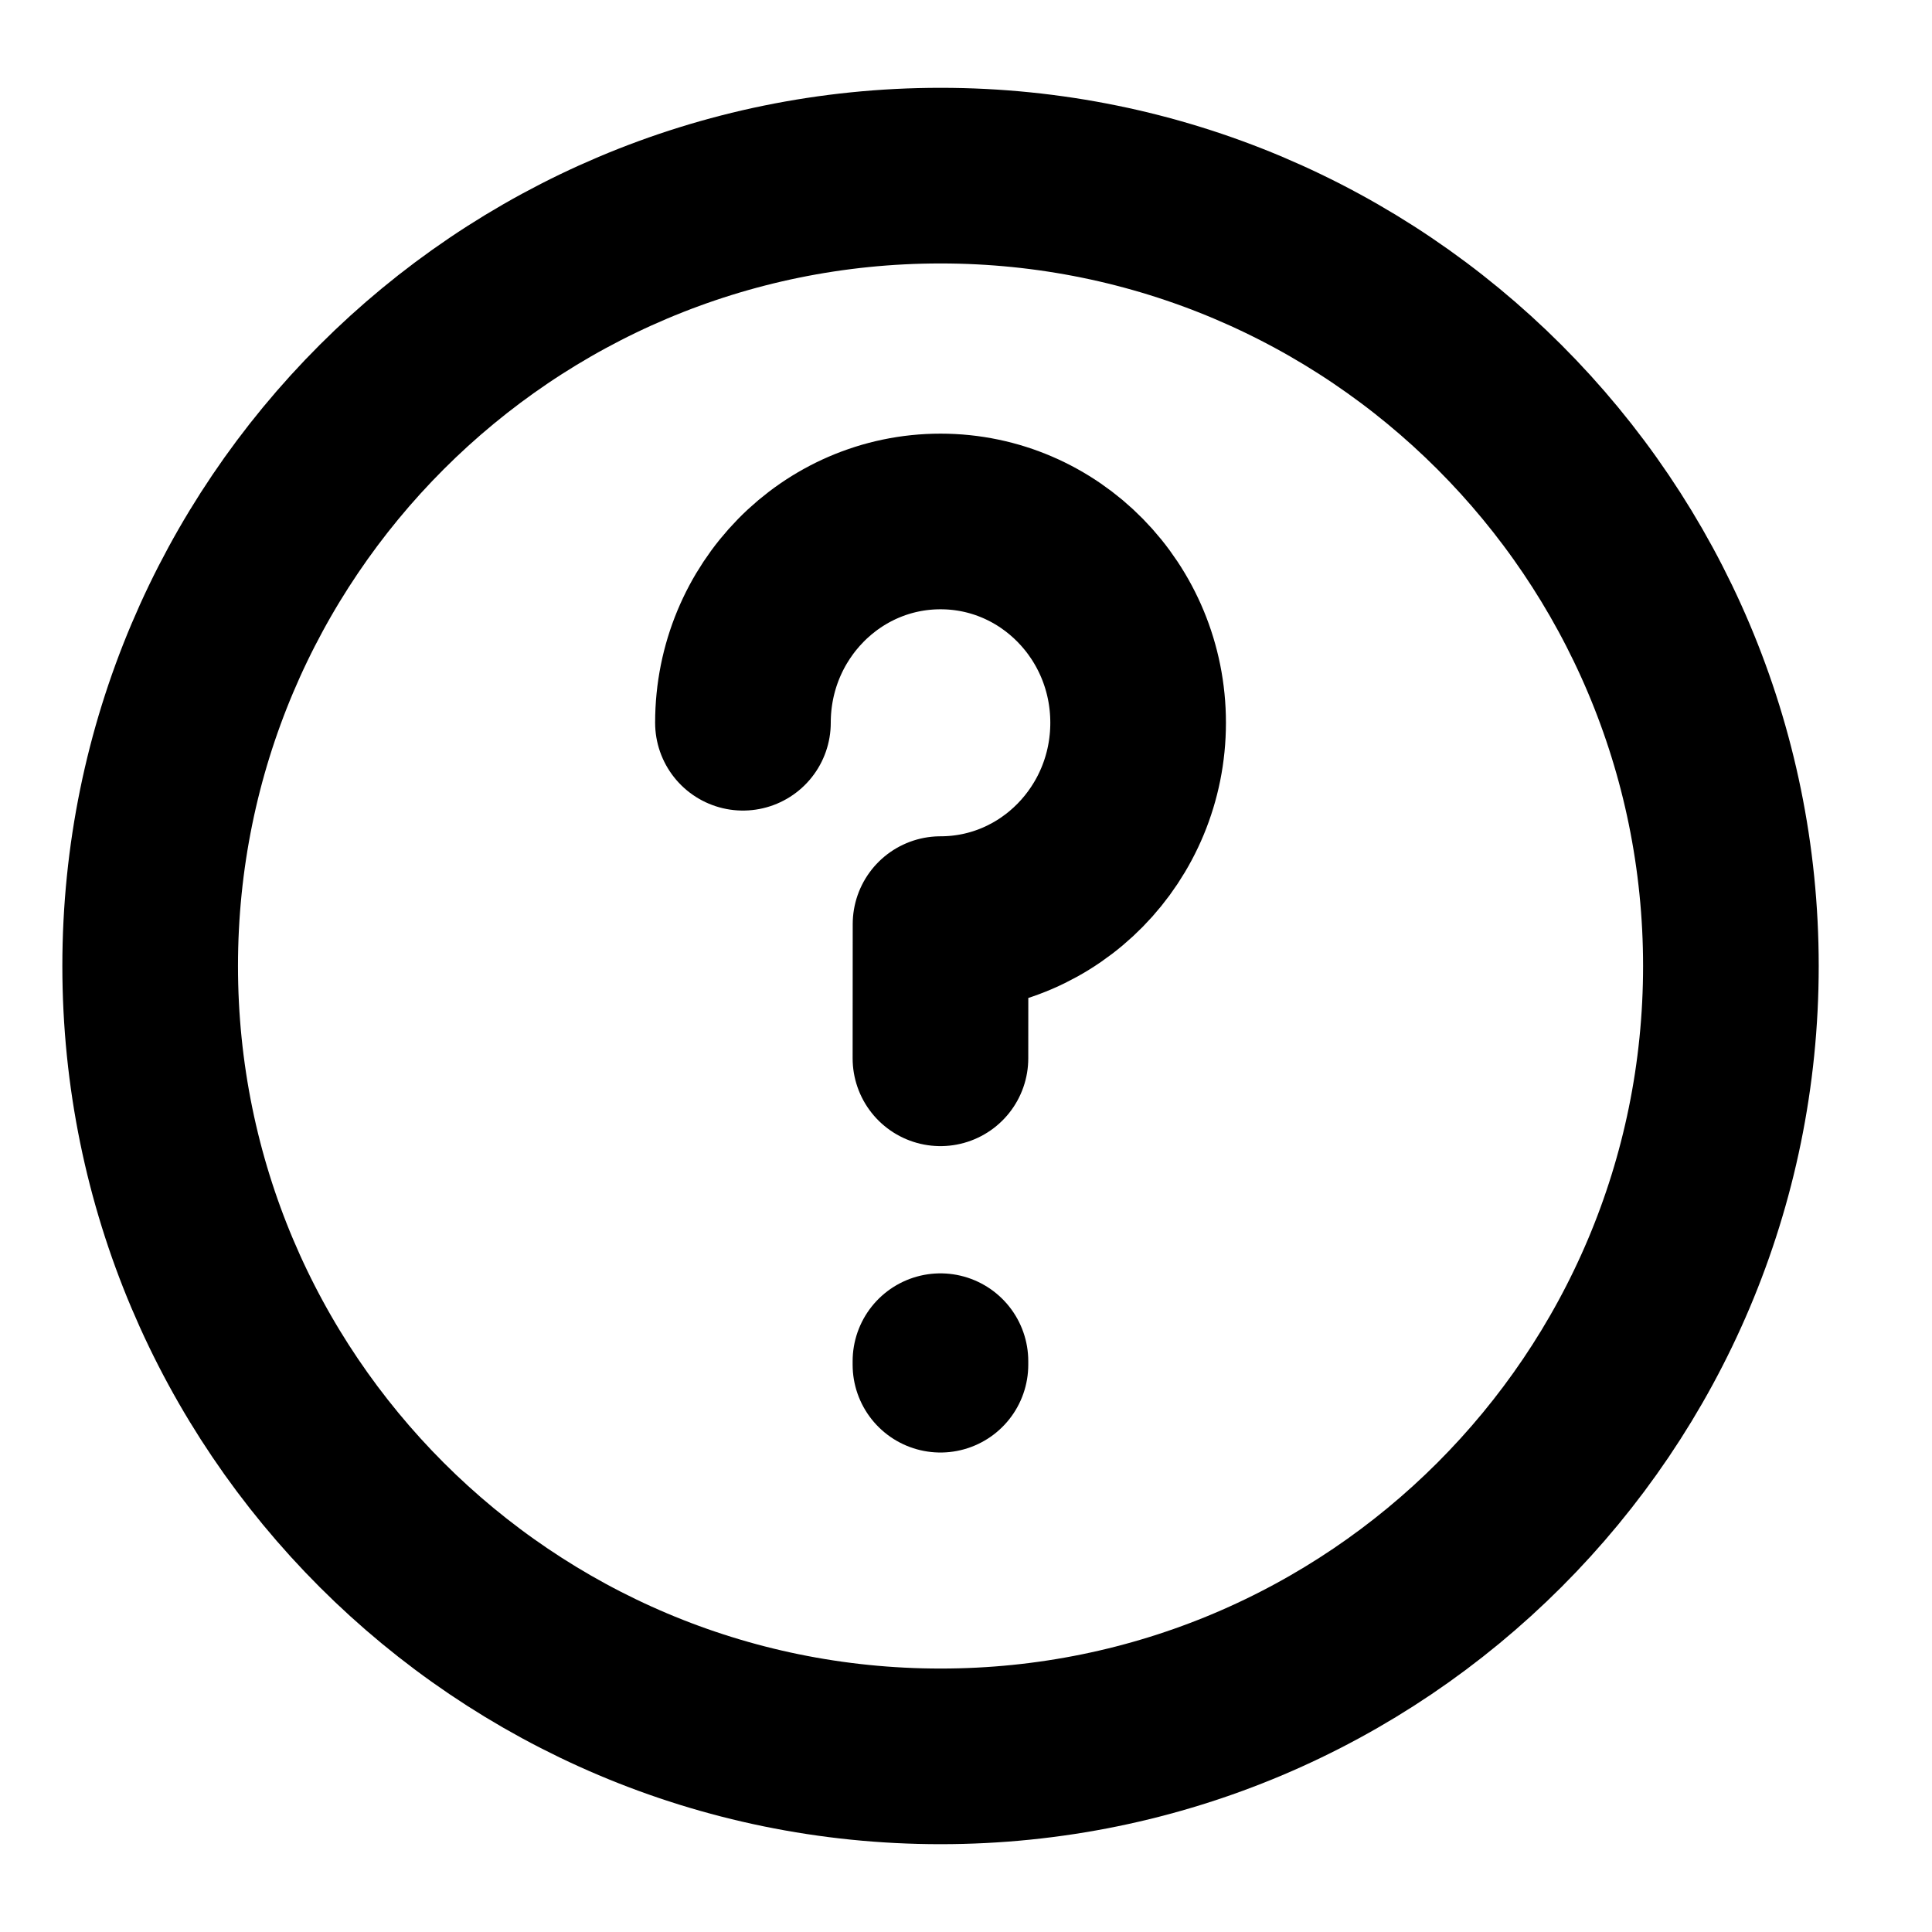
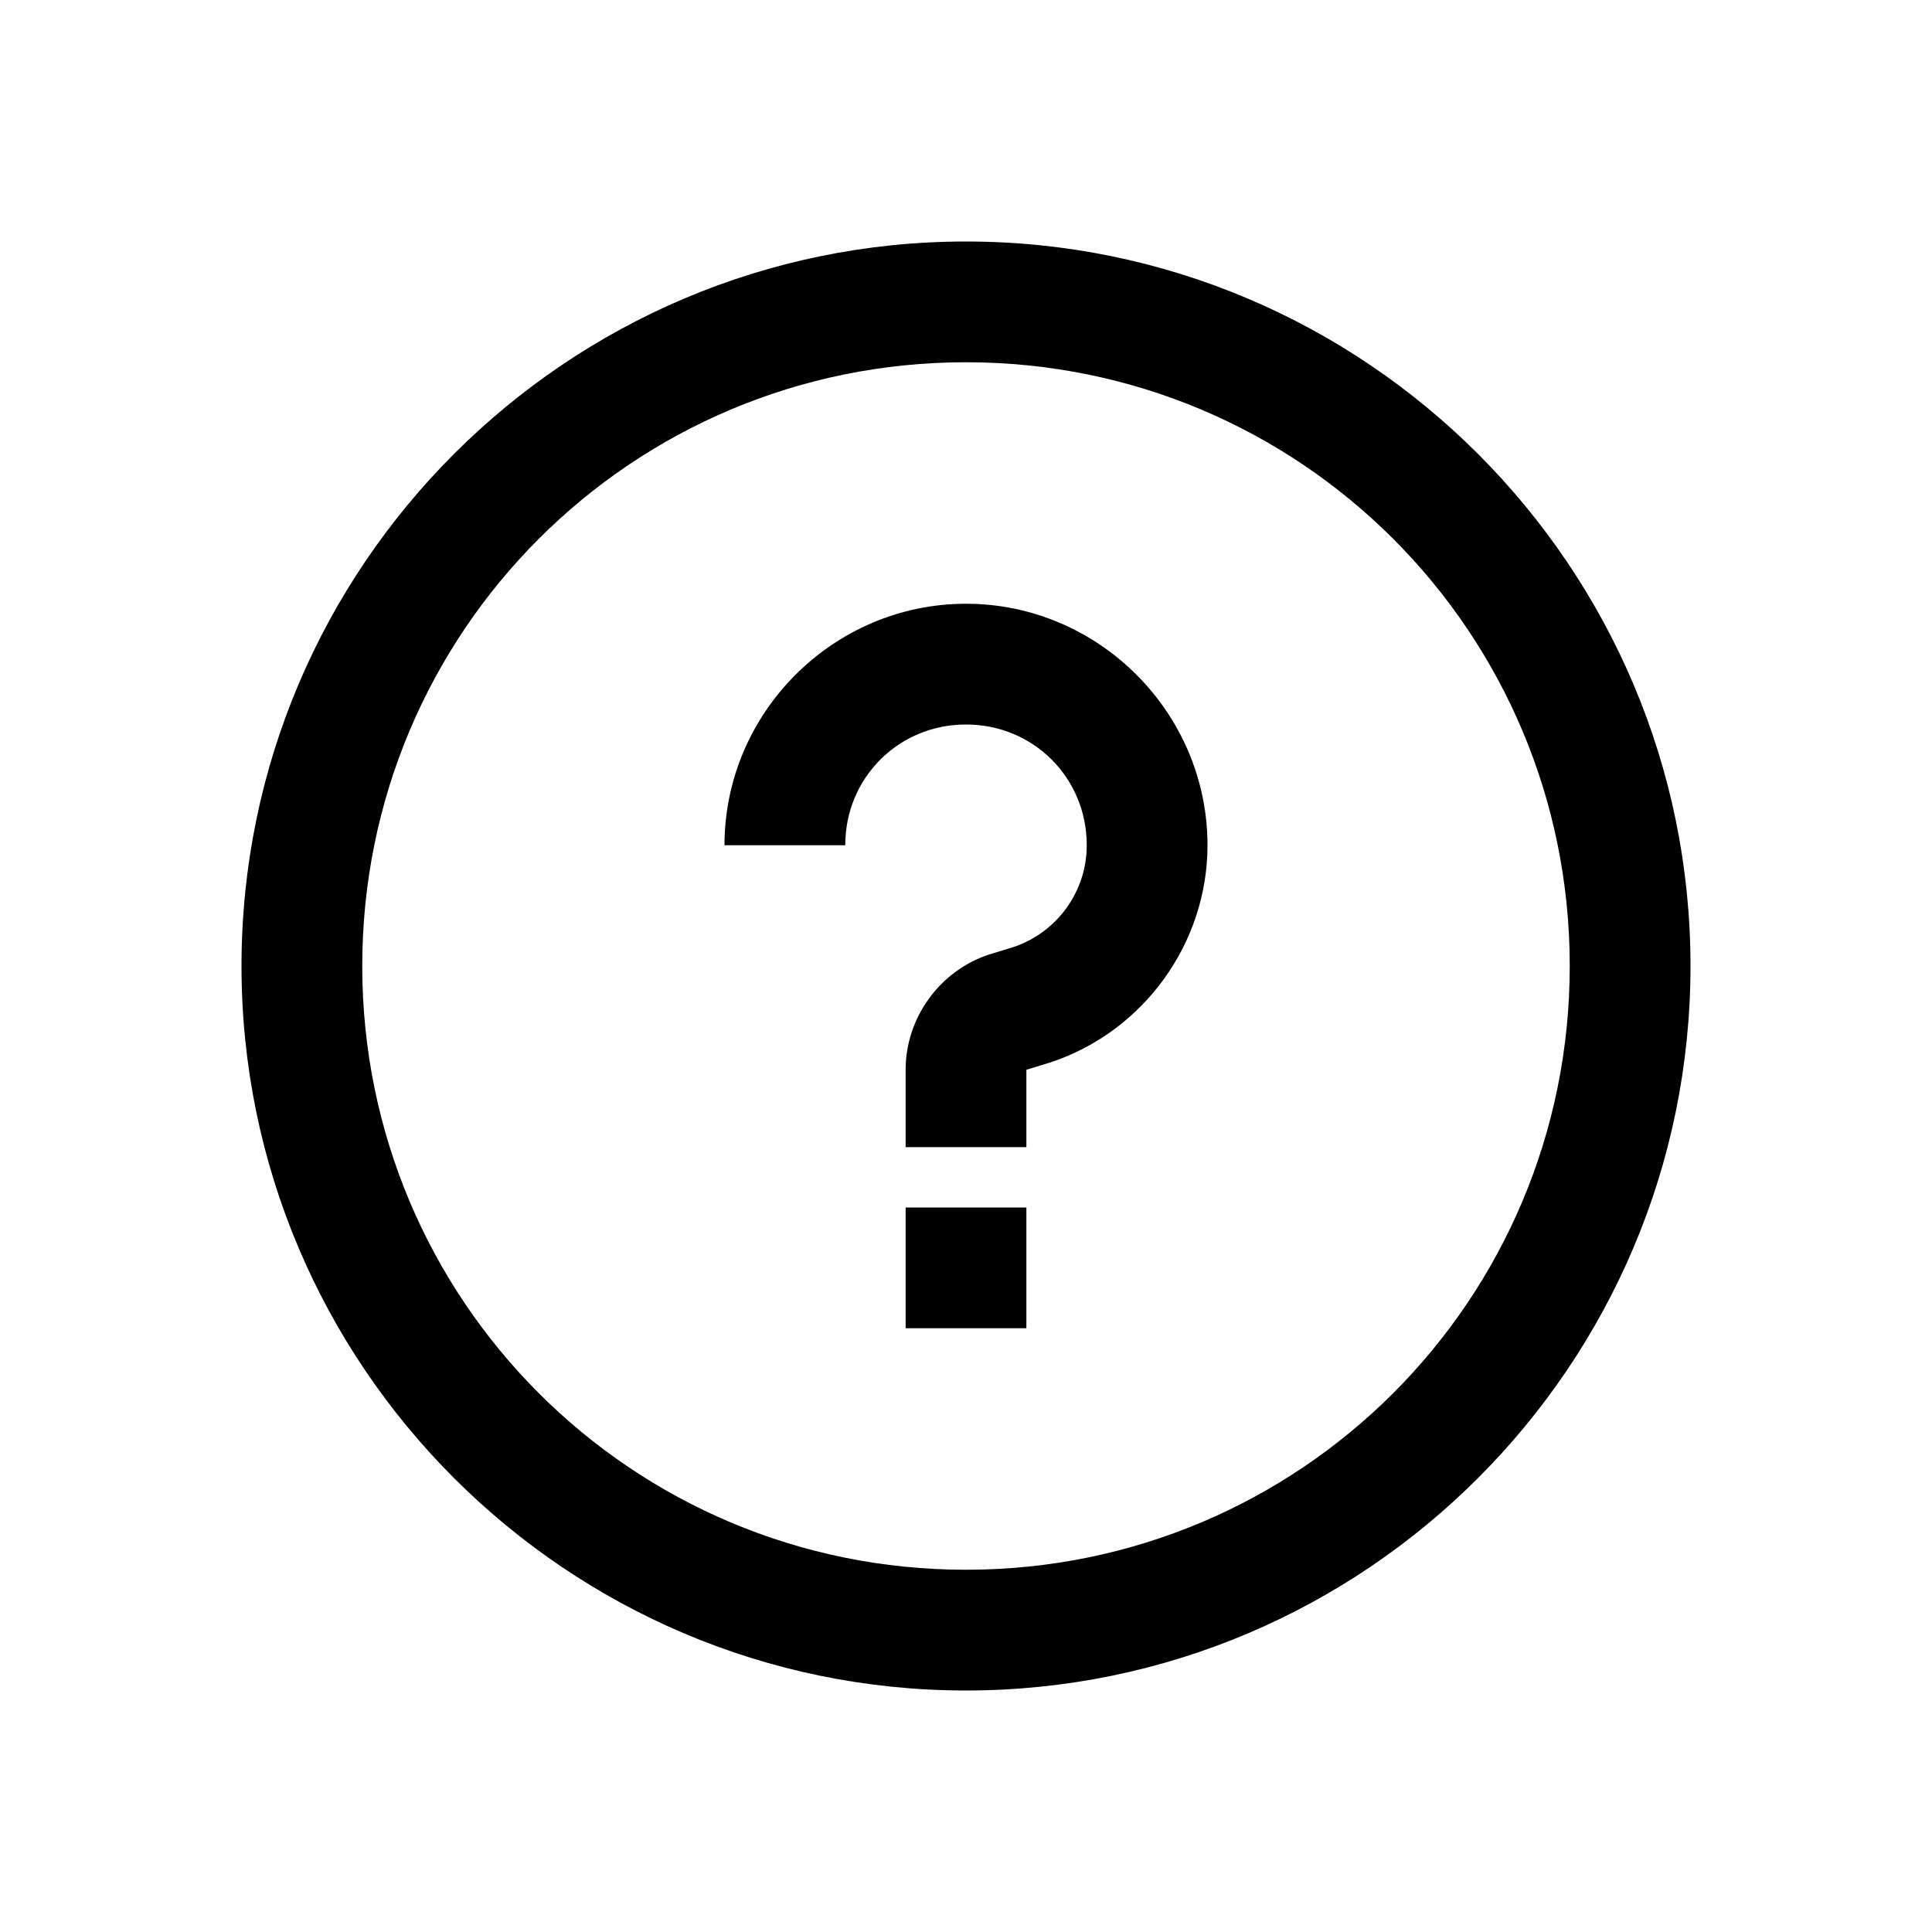
- <svg xmlns="http://www.w3.org/2000/svg" width="22" height="22" viewBox="0 0 22 22" fill="none">
-   <path d="M10.709 15.5V15.54M8.46 8.23C8.46 6.964 9.467 5.938 10.71 5.938C11.953 5.938 12.96 6.964 12.96 8.23C12.96 9.496 11.953 10.523 10.71 10.523C10.71 10.523 10.709 11.207 10.709 12.051M19.71 11C19.71 15.971 15.681 20 10.71 20C5.74 20 1.71 15.971 1.71 11C1.71 6.029 5.74 2 10.71 2C15.681 2 19.71 6.029 19.71 11Z" stroke="black" stroke-width="2" stroke-linecap="round" stroke-linejoin="round" />
+ <svg xmlns="http://www.w3.org/2000/svg" viewBox="0 0 32 32">
+   <path style="text-indent:0;text-align:start;line-height:normal;text-transform:none;block-progression:tb;-inkscape-font-specification:Bitstream Vera Sans" d="M 16 4 C 9.384 4 4 9.384 4 16 C 4 22.616 9.384 28 16 28 C 22.616 28 28 22.616 28 16 C 28 9.384 22.616 4 16 4 z M 16 6 C 21.535 6 26 10.465 26 16 C 26 21.535 21.535 26 16 26 C 10.465 26 6 21.535 6 16 C 6 10.465 10.465 6 16 6 z M 16 10 C 13.803 10 12 11.803 12 14 L 14 14 C 14 12.883 14.883 12 16 12 C 17.117 12 18 12.883 18 14 C 18 14.767 17.509 15.445 16.781 15.688 L 16.375 15.812 C 15.56 16.084 15 16.862 15 17.719 L 15 19 L 17 19 L 17 17.719 L 17.406 17.594 C 18.945 17.082 20 15.621 20 14 C 20 11.803 18.197 10 16 10 z M 15 20 L 15 22 L 17 22 L 17 20 L 15 20 z" overflow="visible" font-family="Bitstream Vera Sans" />
</svg>
